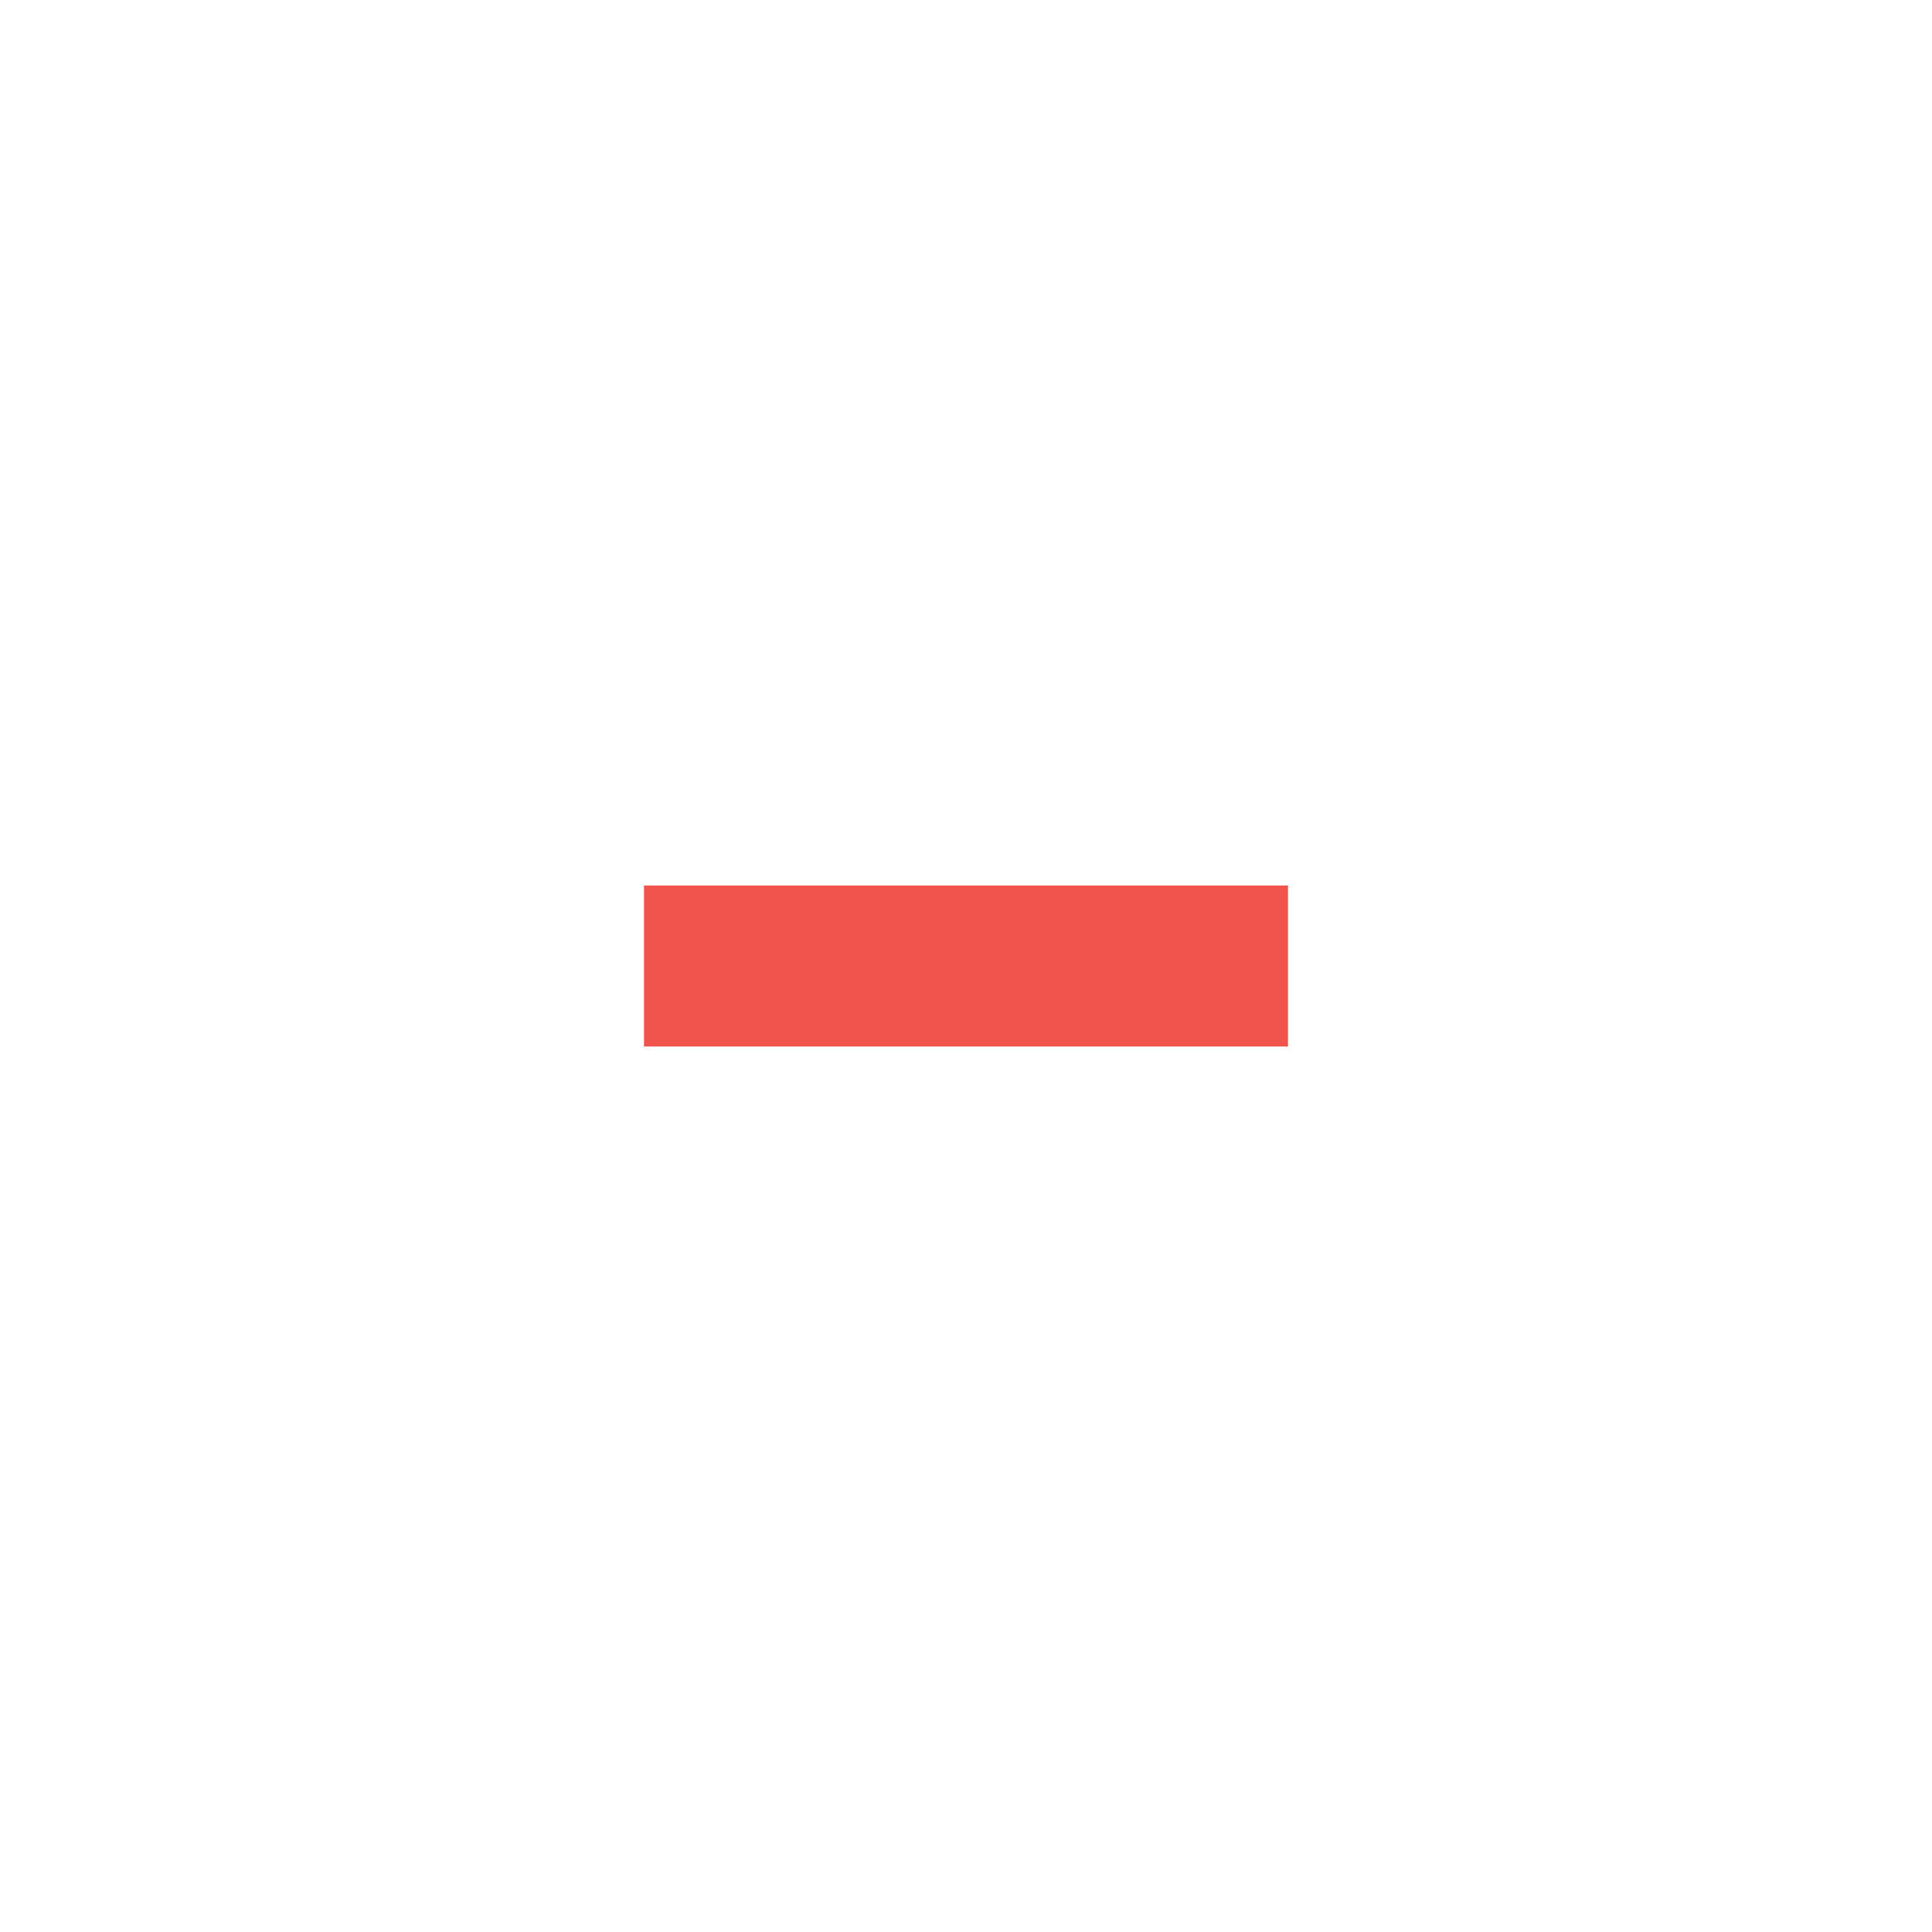
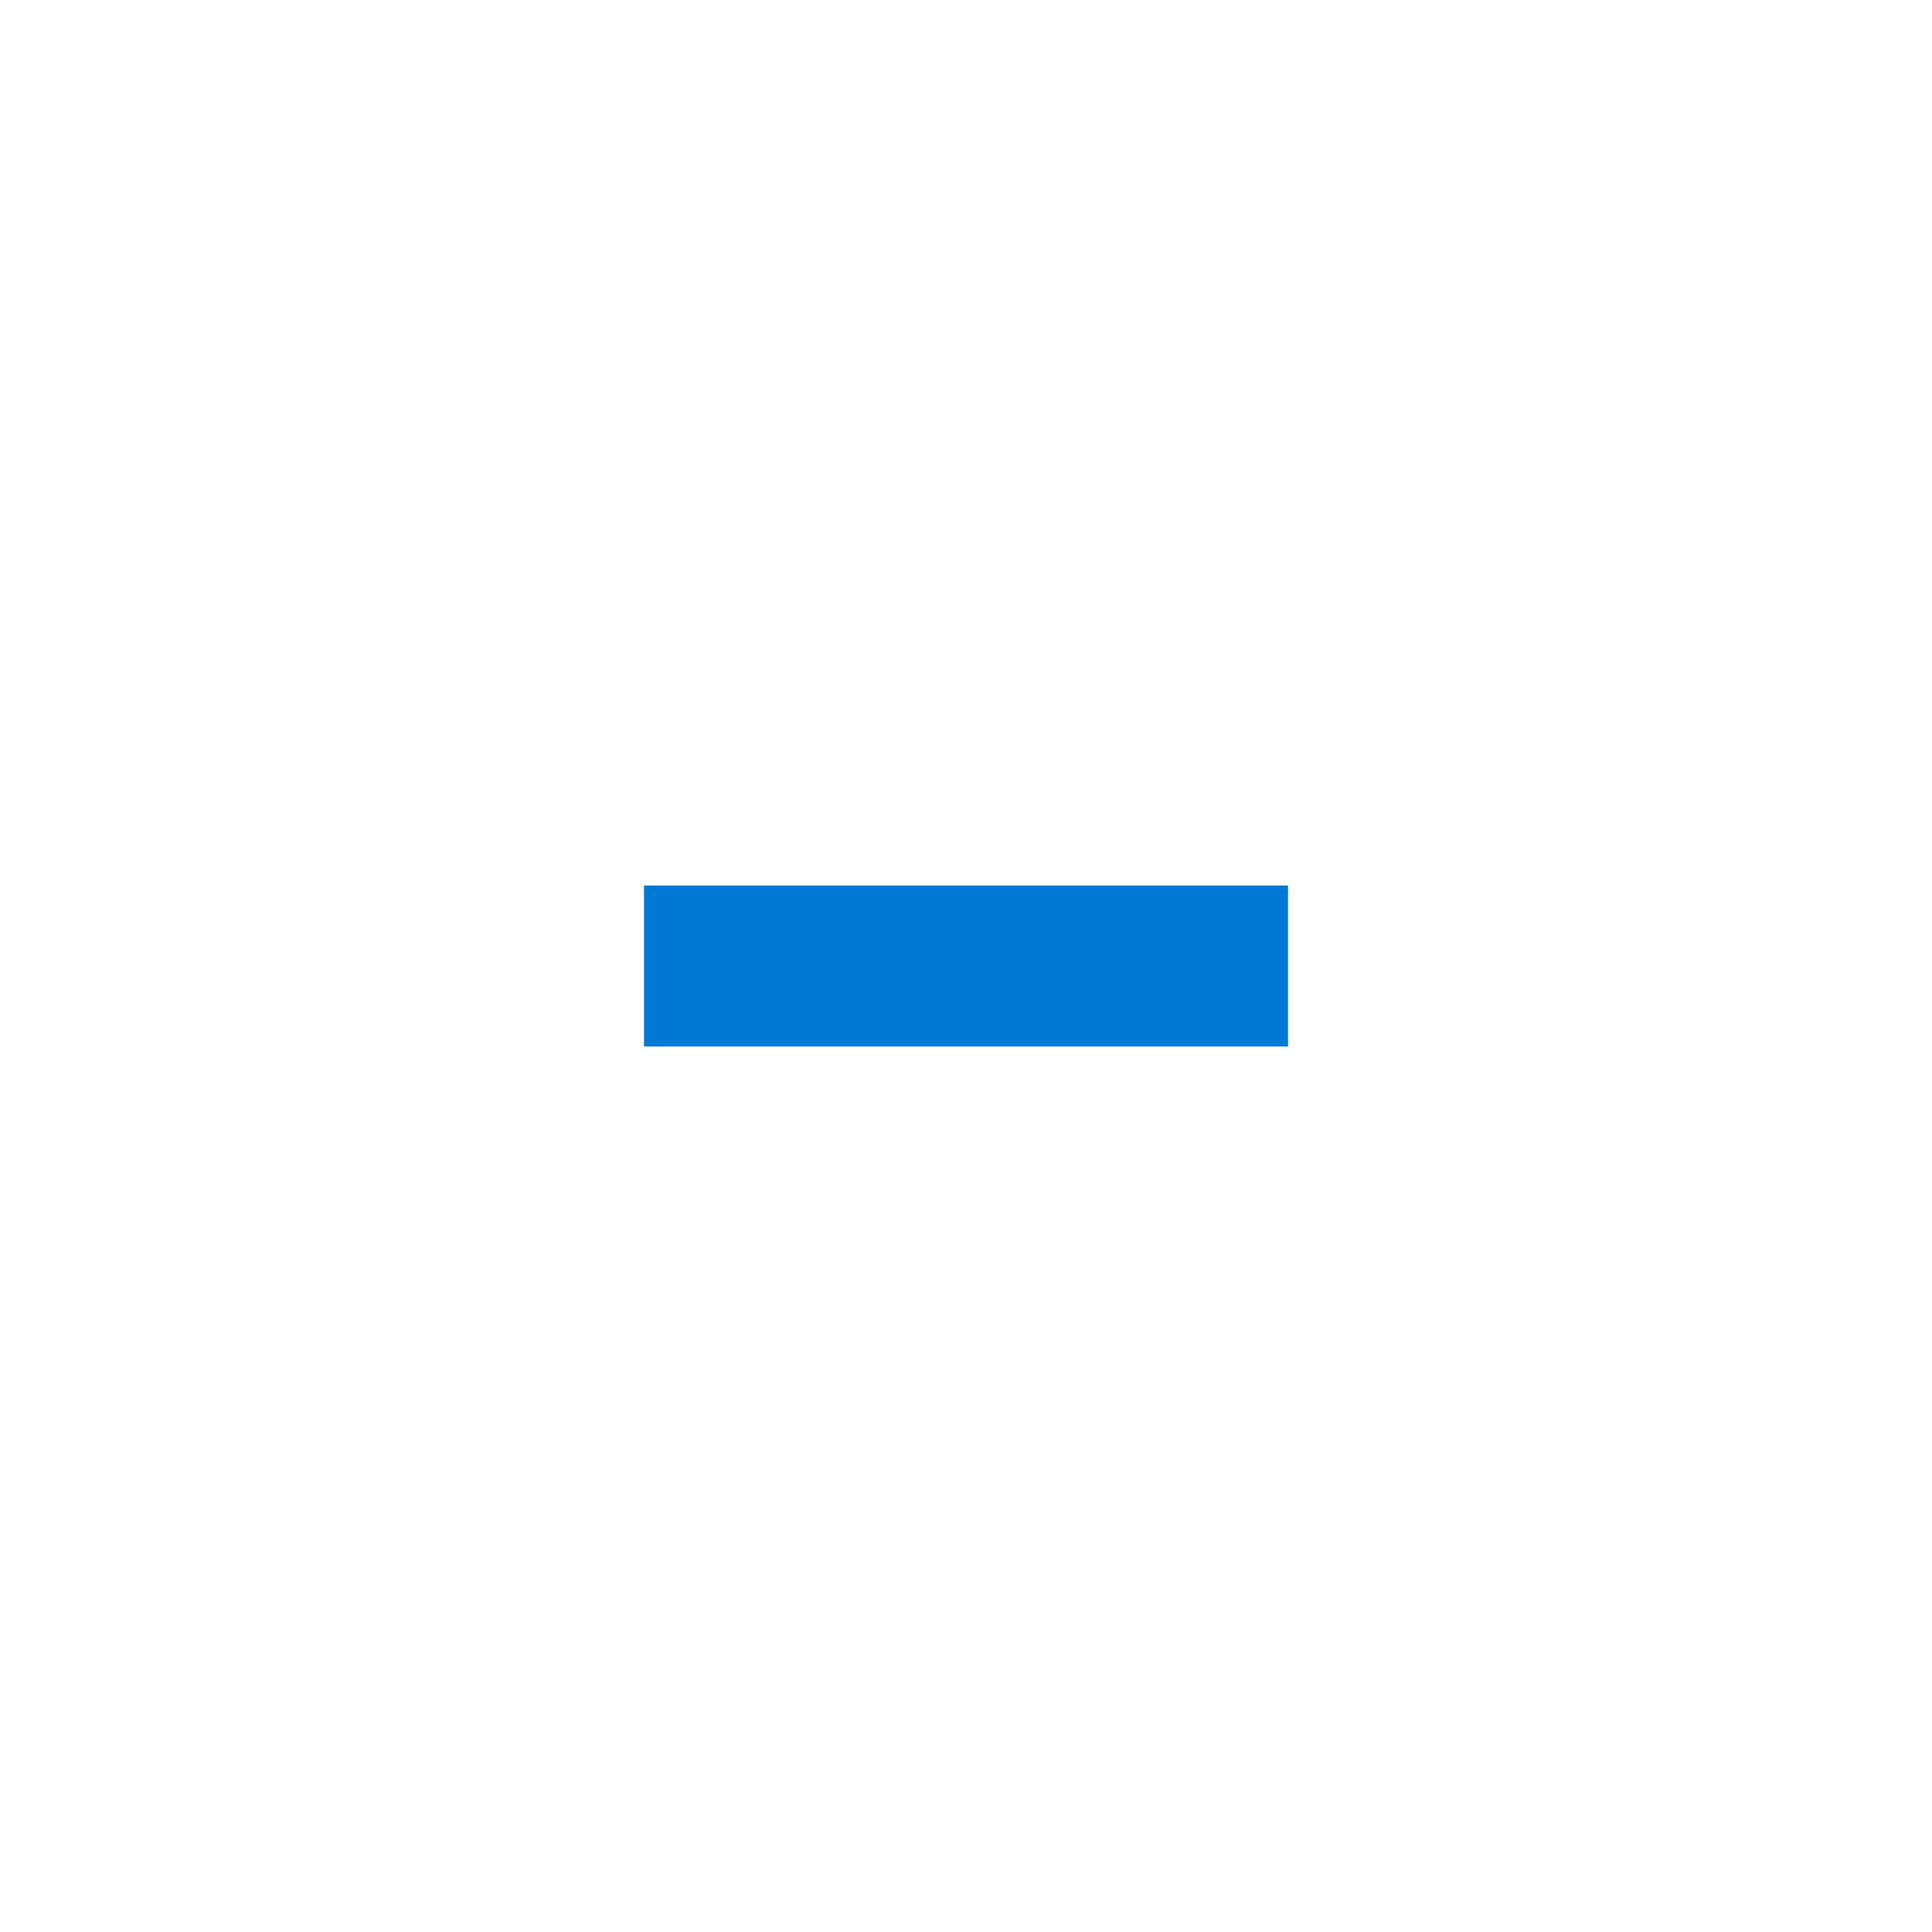
<svg xmlns="http://www.w3.org/2000/svg" version="1.1" x="0px" y="0px" width="24px" height="24px" viewBox="0 0 24 24" xml:space="preserve">
-   <rect x="8" y="11" fill="#f0544c" width="8" height="2" />
+   <rect x="8" y="11" fill="#0078d4" width="8" height="2" />
</svg>
